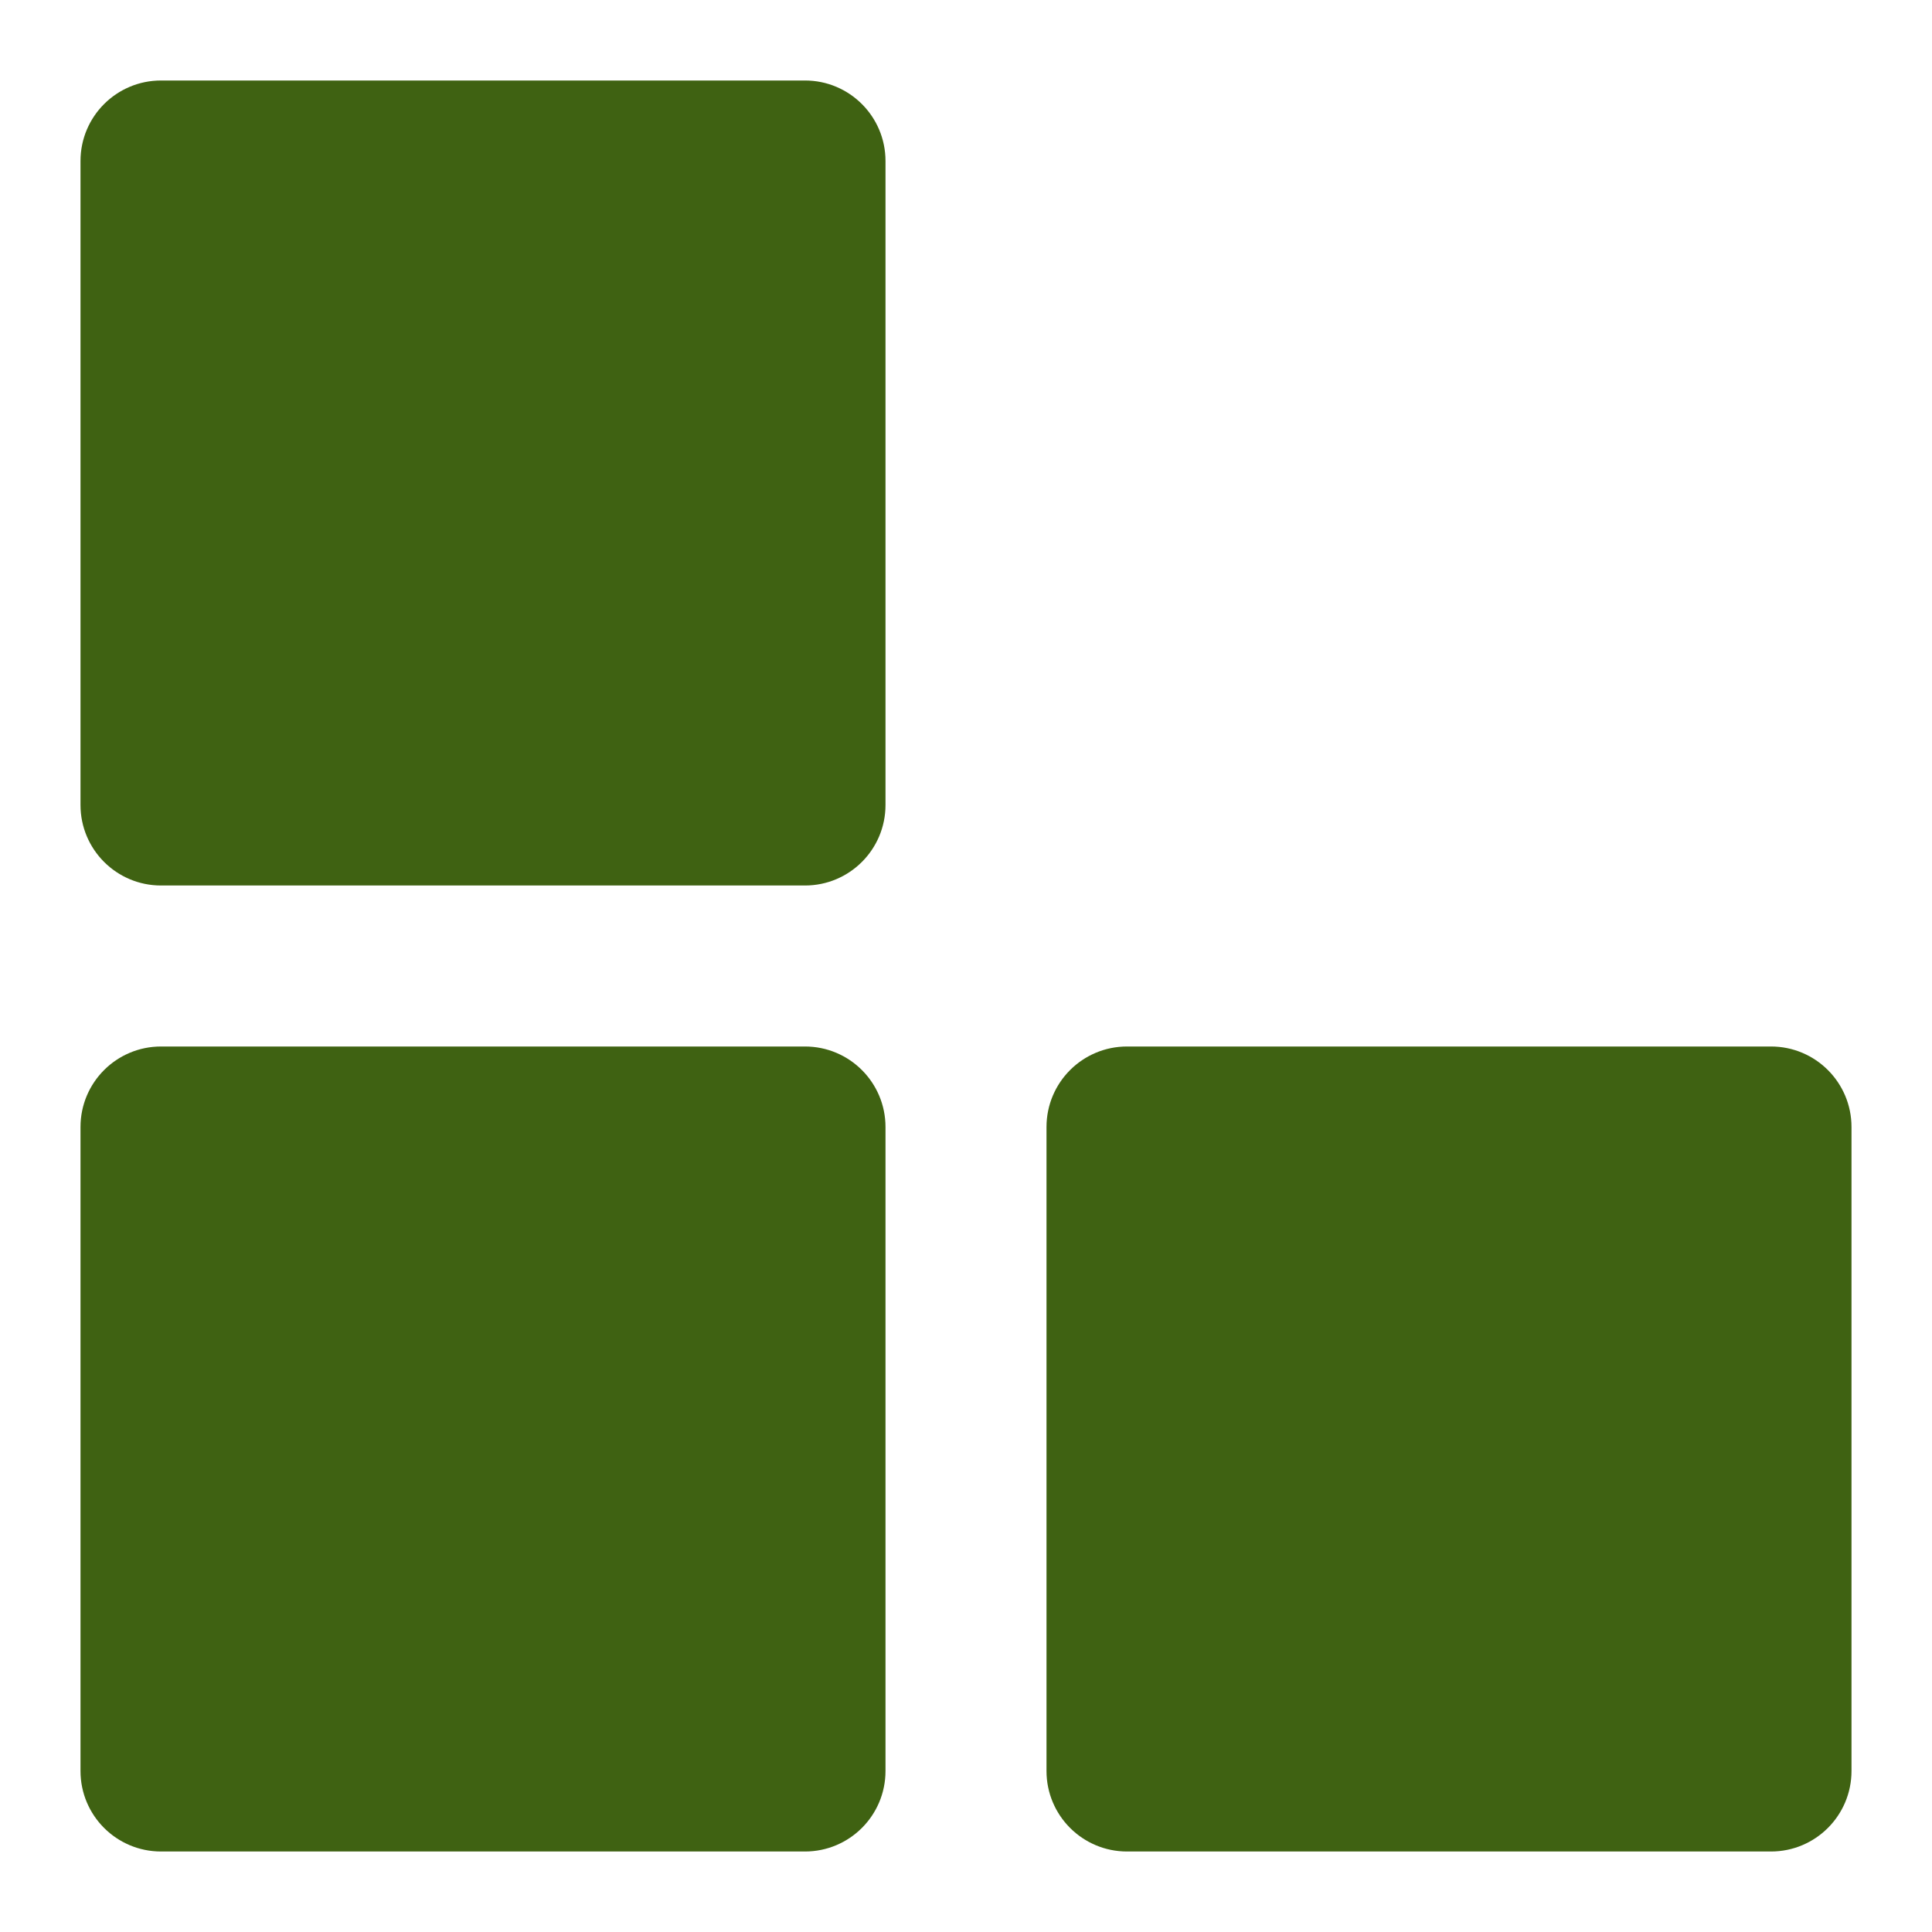
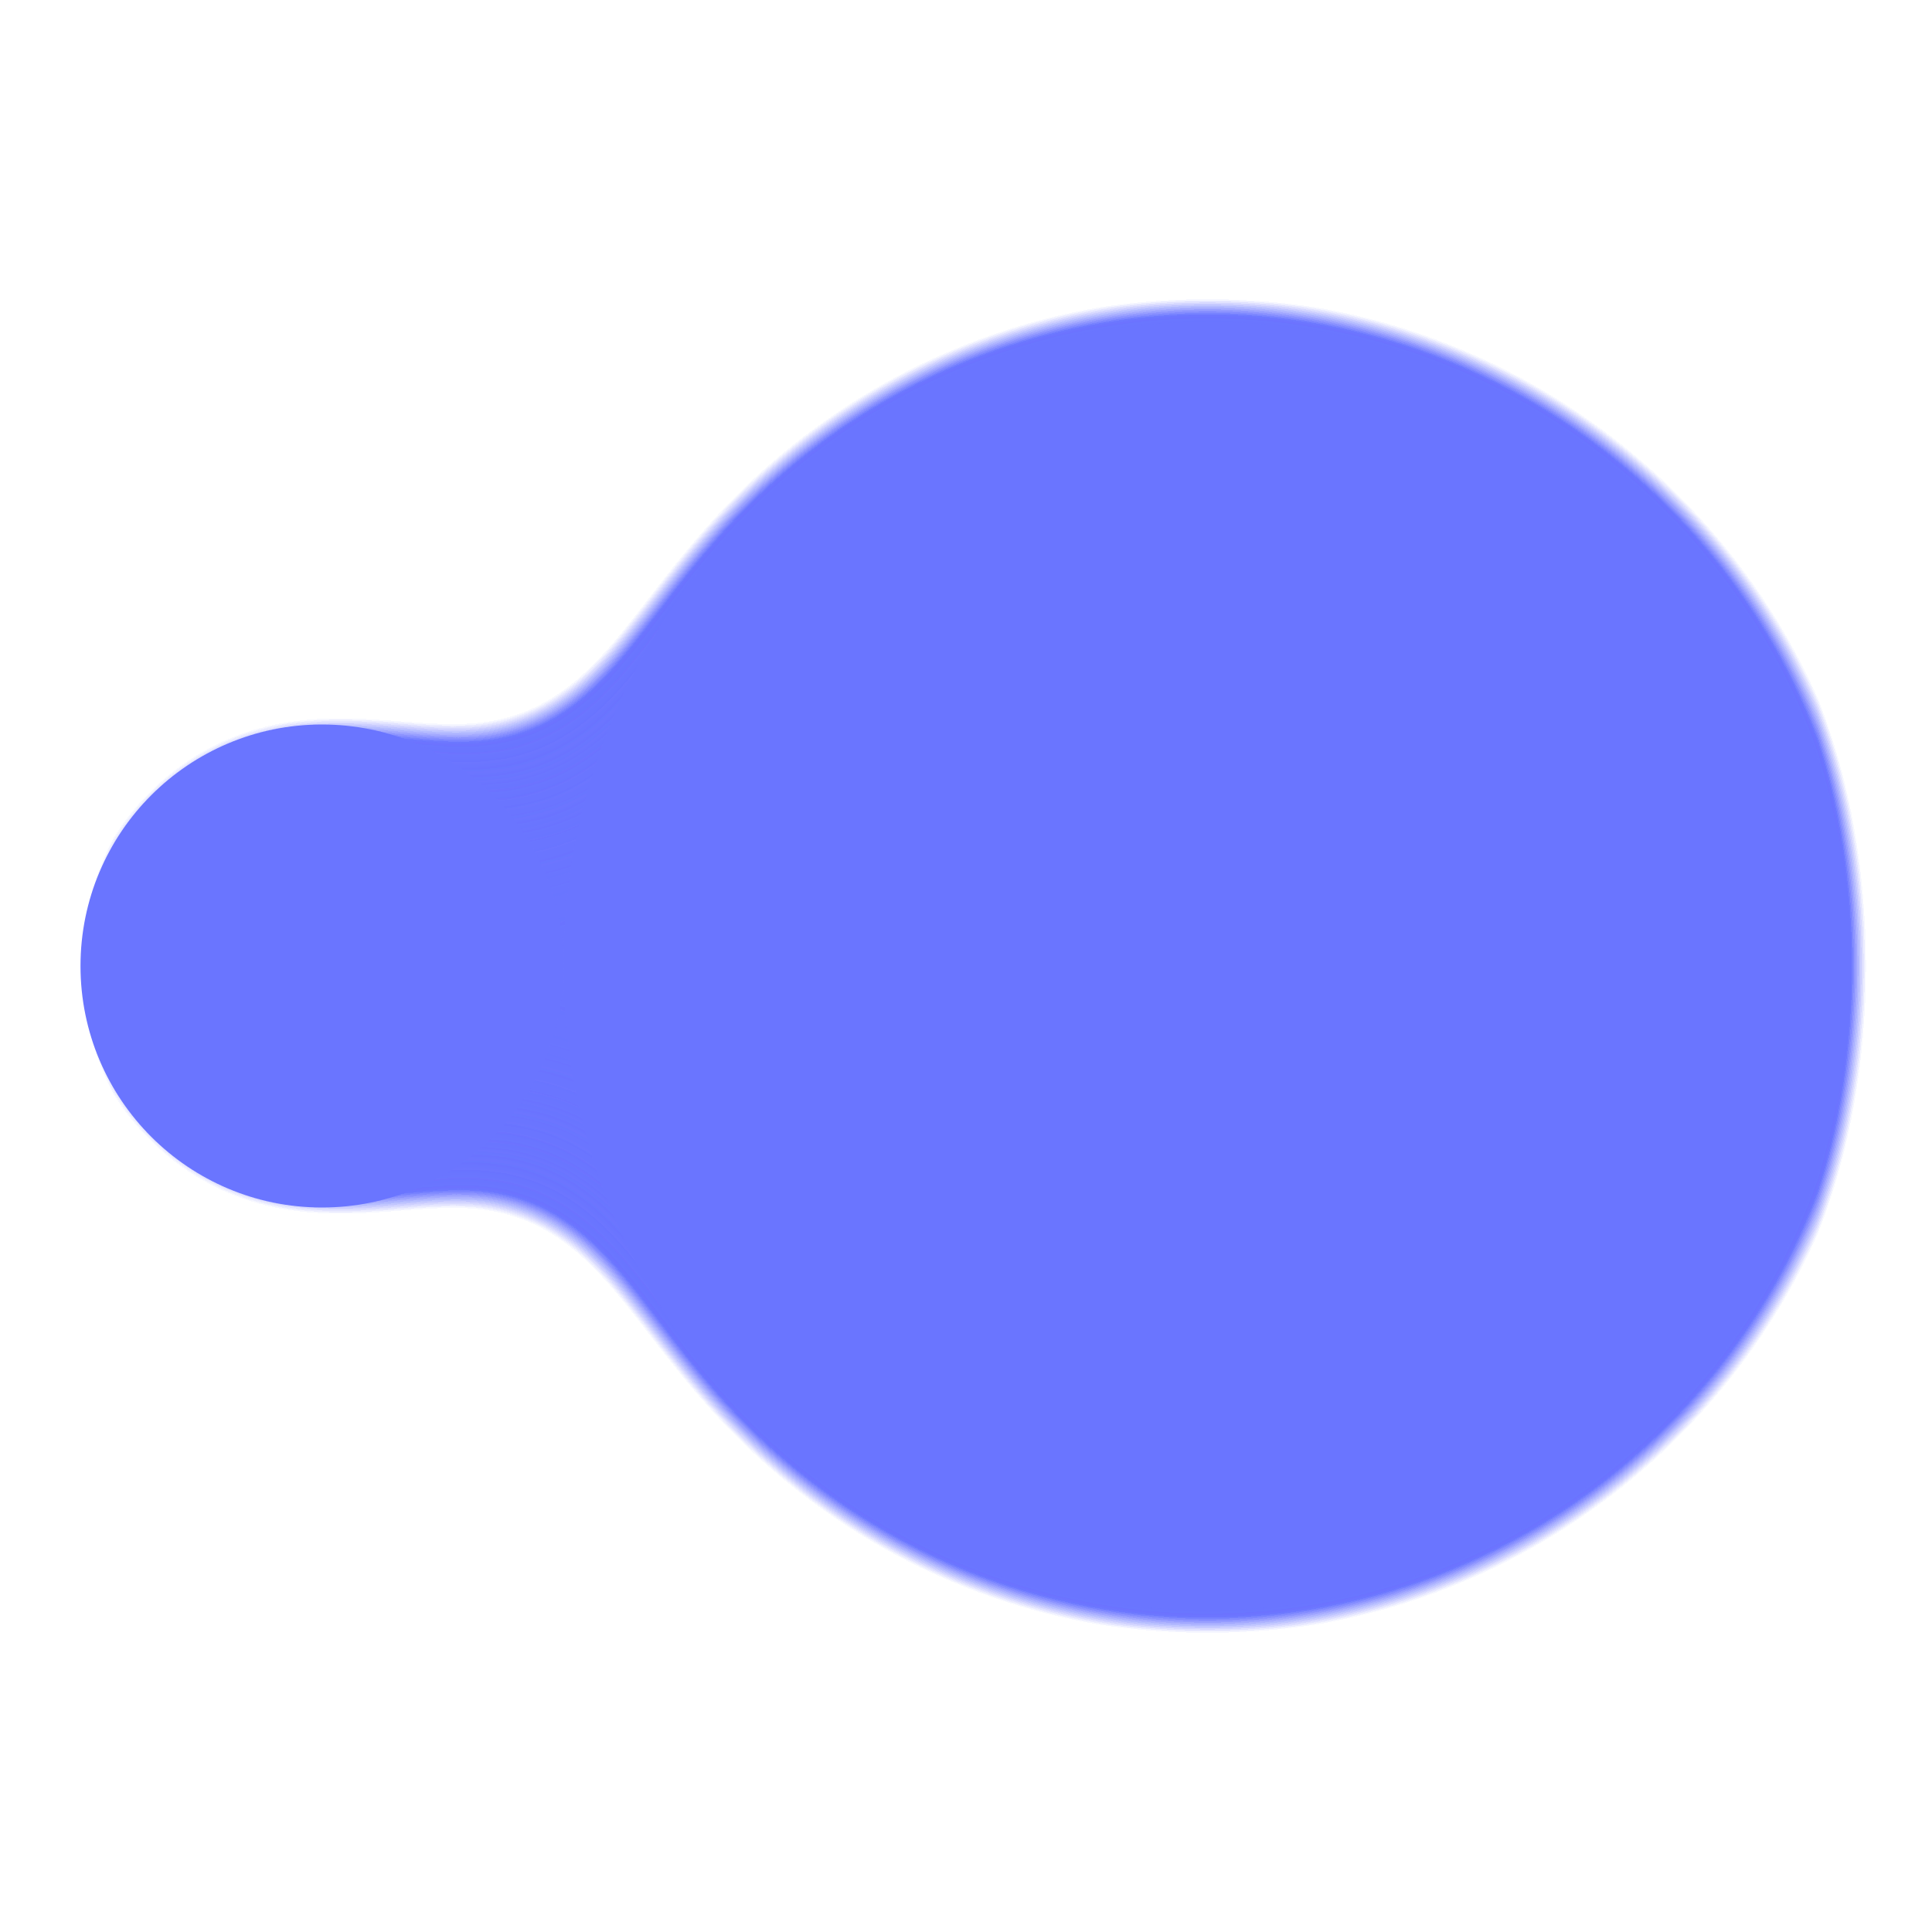
- <svg xmlns="http://www.w3.org/2000/svg" width="3em" height="3em" viewBox="0 0 24 24">
-   <rect width="10" height="10" x="1" y="1" fill="#3F6212" rx="1">
-     <animate id="svgSpinnersBlocksShuffle30" fill="freeze" attributeName="x" begin="0;svgSpinnersBlocksShuffle3b.end" dur="0.2s" values="1;13" />
-     <animate id="svgSpinnersBlocksShuffle31" fill="freeze" attributeName="y" begin="svgSpinnersBlocksShuffle38.end" dur="0.2s" values="1;13" />
-     <animate id="svgSpinnersBlocksShuffle32" fill="freeze" attributeName="x" begin="svgSpinnersBlocksShuffle39.end" dur="0.2s" values="13;1" />
-     <animate id="svgSpinnersBlocksShuffle33" fill="freeze" attributeName="y" begin="svgSpinnersBlocksShuffle3a.end" dur="0.2s" values="13;1" />
-   </rect>
-   <rect width="10" height="10" x="1" y="13" fill="#3F6212" rx="1">
-     <animate id="svgSpinnersBlocksShuffle34" fill="freeze" attributeName="y" begin="svgSpinnersBlocksShuffle30.end" dur="0.2s" values="13;1" />
-     <animate id="svgSpinnersBlocksShuffle35" fill="freeze" attributeName="x" begin="svgSpinnersBlocksShuffle31.end" dur="0.2s" values="1;13" />
-     <animate id="svgSpinnersBlocksShuffle36" fill="freeze" attributeName="y" begin="svgSpinnersBlocksShuffle32.end" dur="0.2s" values="1;13" />
-     <animate id="svgSpinnersBlocksShuffle37" fill="freeze" attributeName="x" begin="svgSpinnersBlocksShuffle33.end" dur="0.2s" values="13;1" />
-   </rect>
-   <rect width="10" height="10" x="13" y="13" fill="#3F6212" rx="1">
-     <animate id="svgSpinnersBlocksShuffle38" fill="freeze" attributeName="x" begin="svgSpinnersBlocksShuffle34.end" dur="0.2s" values="13;1" />
-     <animate id="svgSpinnersBlocksShuffle39" fill="freeze" attributeName="y" begin="svgSpinnersBlocksShuffle35.end" dur="0.2s" values="13;1" />
-     <animate id="svgSpinnersBlocksShuffle3a" fill="freeze" attributeName="x" begin="svgSpinnersBlocksShuffle36.end" dur="0.2s" values="1;13" />
-     <animate id="svgSpinnersBlocksShuffle3b" fill="freeze" attributeName="y" begin="svgSpinnersBlocksShuffle37.end" dur="0.2s" values="1;13" />
-   </rect>
+ <svg xmlns="http://www.w3.org/2000/svg" width="1em" height="1em" viewBox="0 0 24 24">
+   <defs>
+     <filter id="svgSpinnersGooeyBalls10">
+       <feGaussianBlur in="SourceGraphic" result="y" stdDeviation="1.5" />
+       <feColorMatrix in="y" result="z" values="1 0 0 0 0 0 1 0 0 0 0 0 1 0 0 0 0 0 18 -7" />
+       <feBlend in="SourceGraphic" in2="z" />
+     </filter>
+   </defs>
+   <g fill="#6b75ff" filter="url(#svgSpinnersGooeyBalls10)">
+     <circle cx="4" cy="12" r="3">
+       <animate attributeName="cx" calcMode="spline" dur="0.75s" keySplines=".56,.52,.17,.98;.56,.52,.17,.98" repeatCount="indefinite" values="4;9;4" />
+       <animate attributeName="r" calcMode="spline" dur="0.75s" keySplines=".56,.52,.17,.98;.56,.52,.17,.98" repeatCount="indefinite" values="3;8;3" />
+     </circle>
+     <circle cx="15" cy="12" r="8">
+       <animate attributeName="cx" calcMode="spline" dur="0.75s" keySplines=".56,.52,.17,.98;.56,.52,.17,.98" repeatCount="indefinite" values="15;20;15" />
+       <animate attributeName="r" calcMode="spline" dur="0.75s" keySplines=".56,.52,.17,.98;.56,.52,.17,.98" repeatCount="indefinite" values="8;3;8" />
+     </circle>
+   </g>
</svg>
